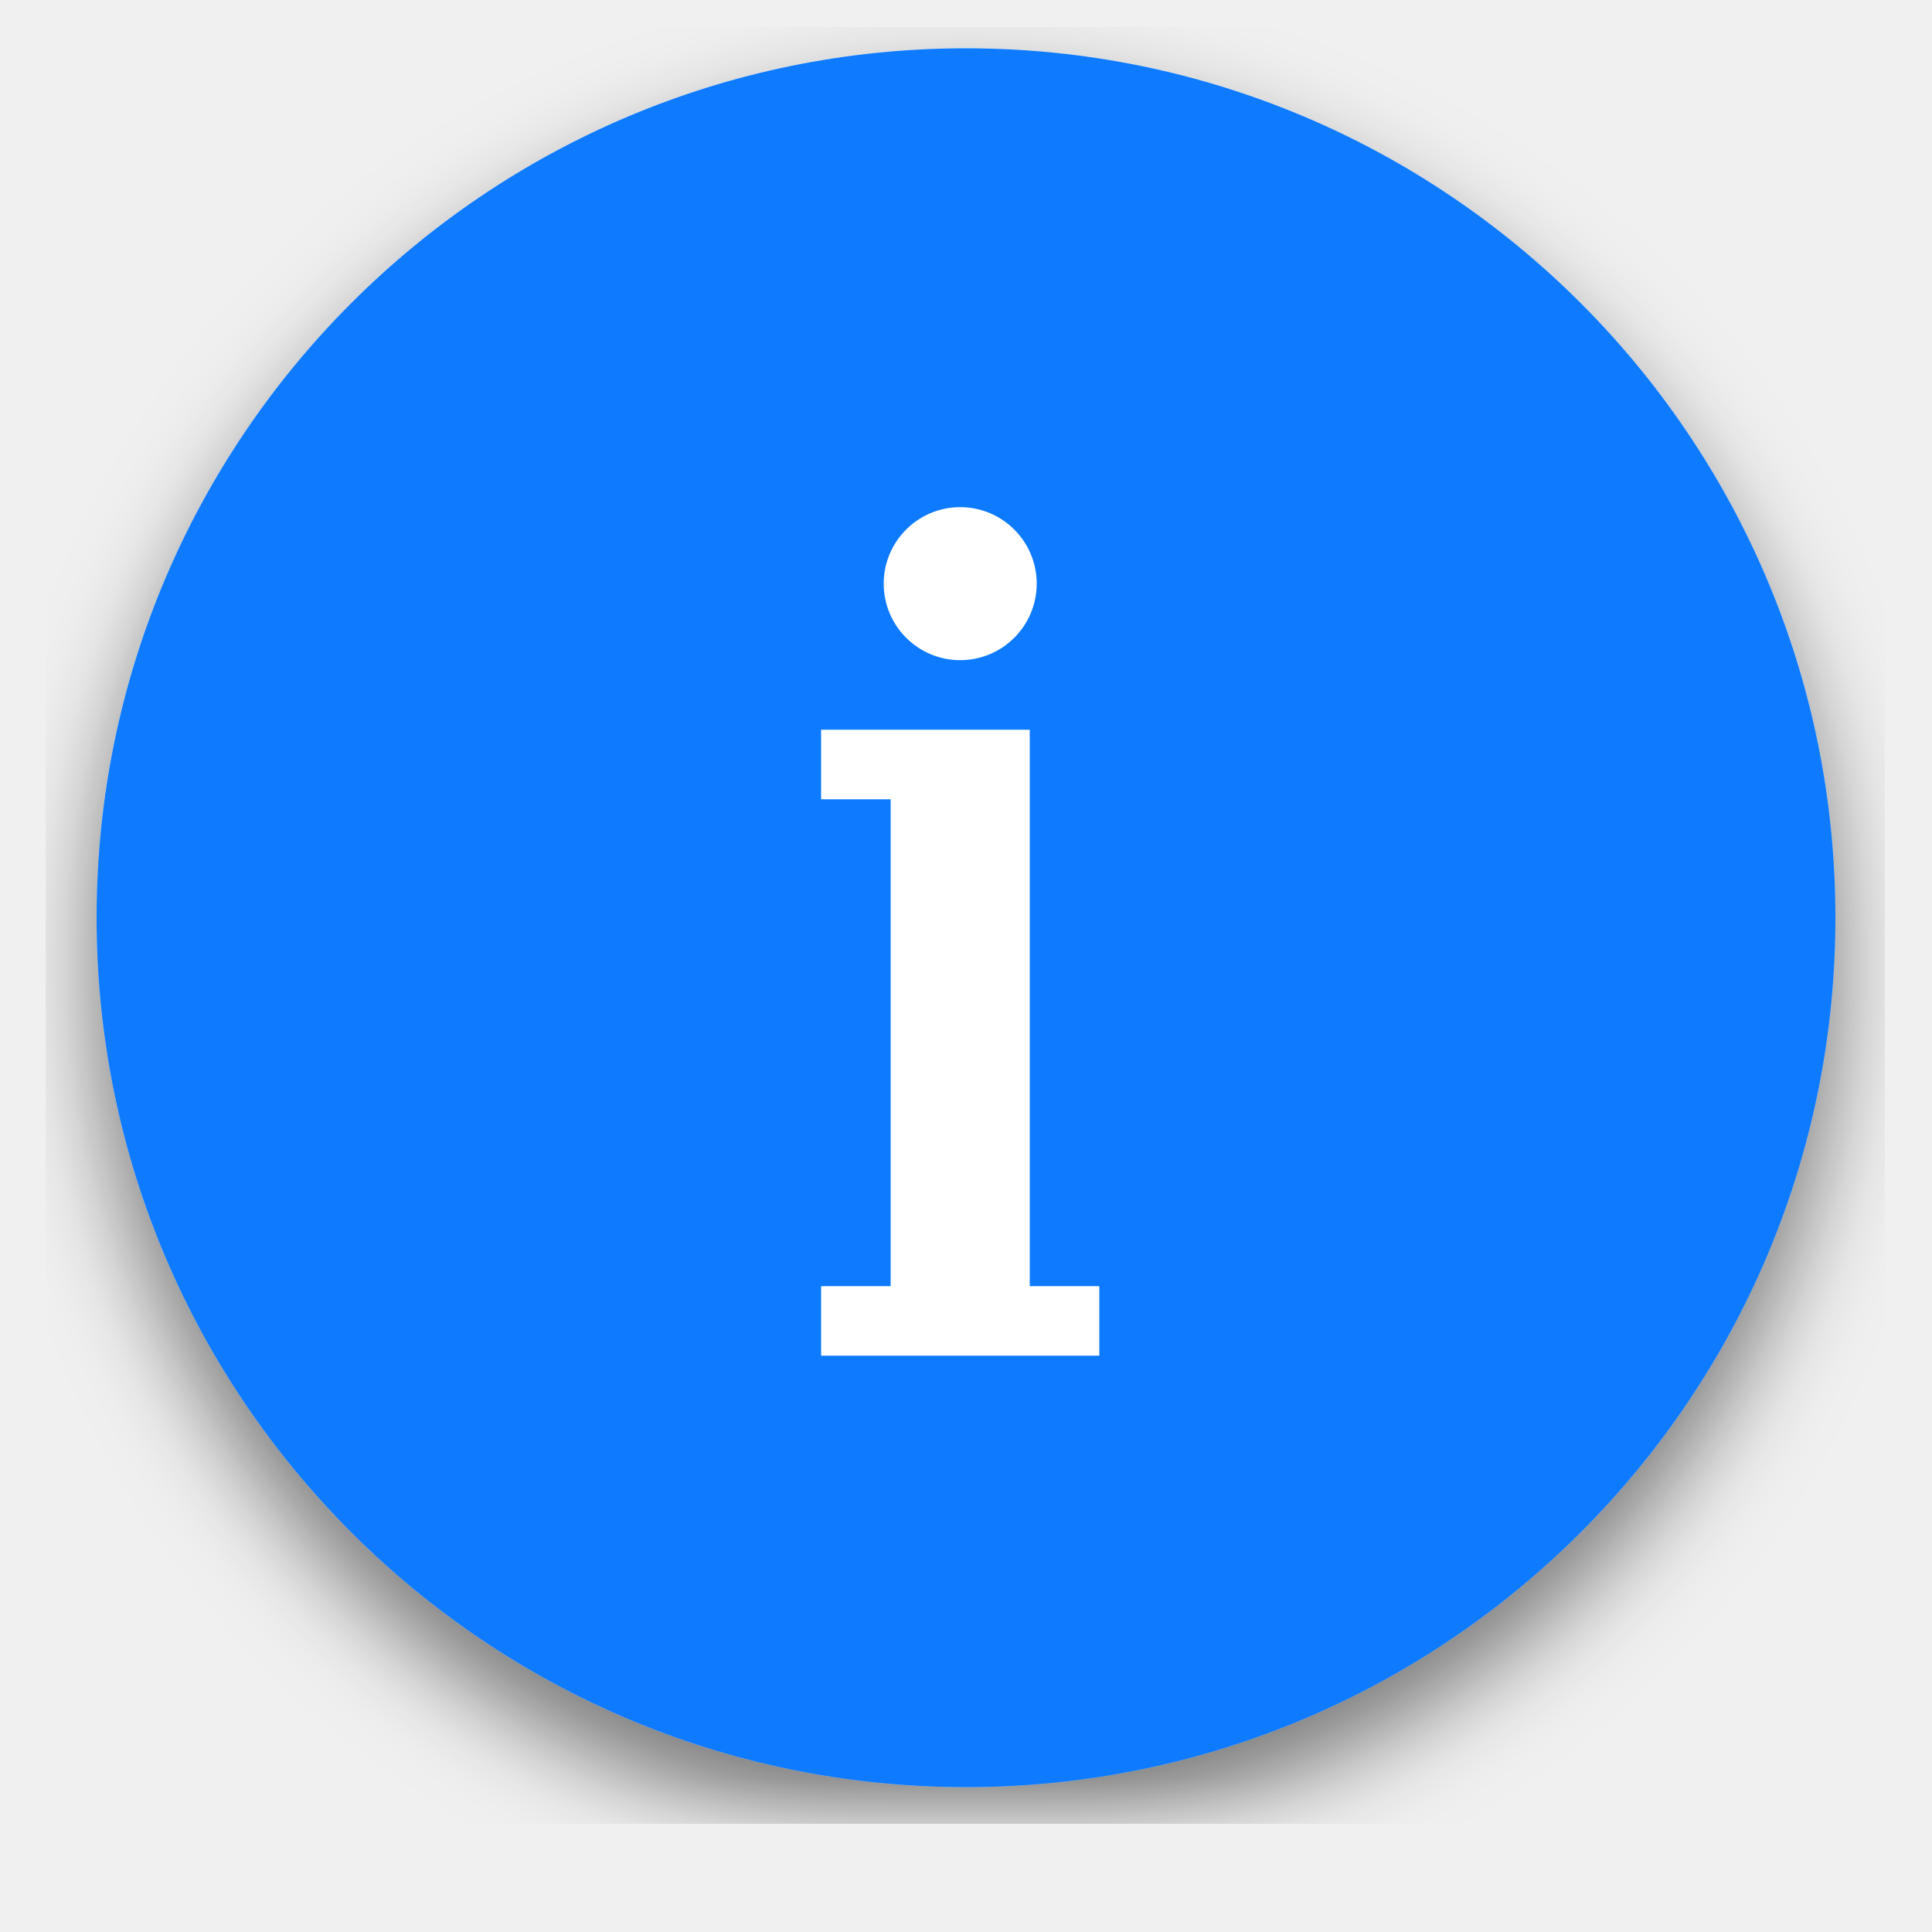
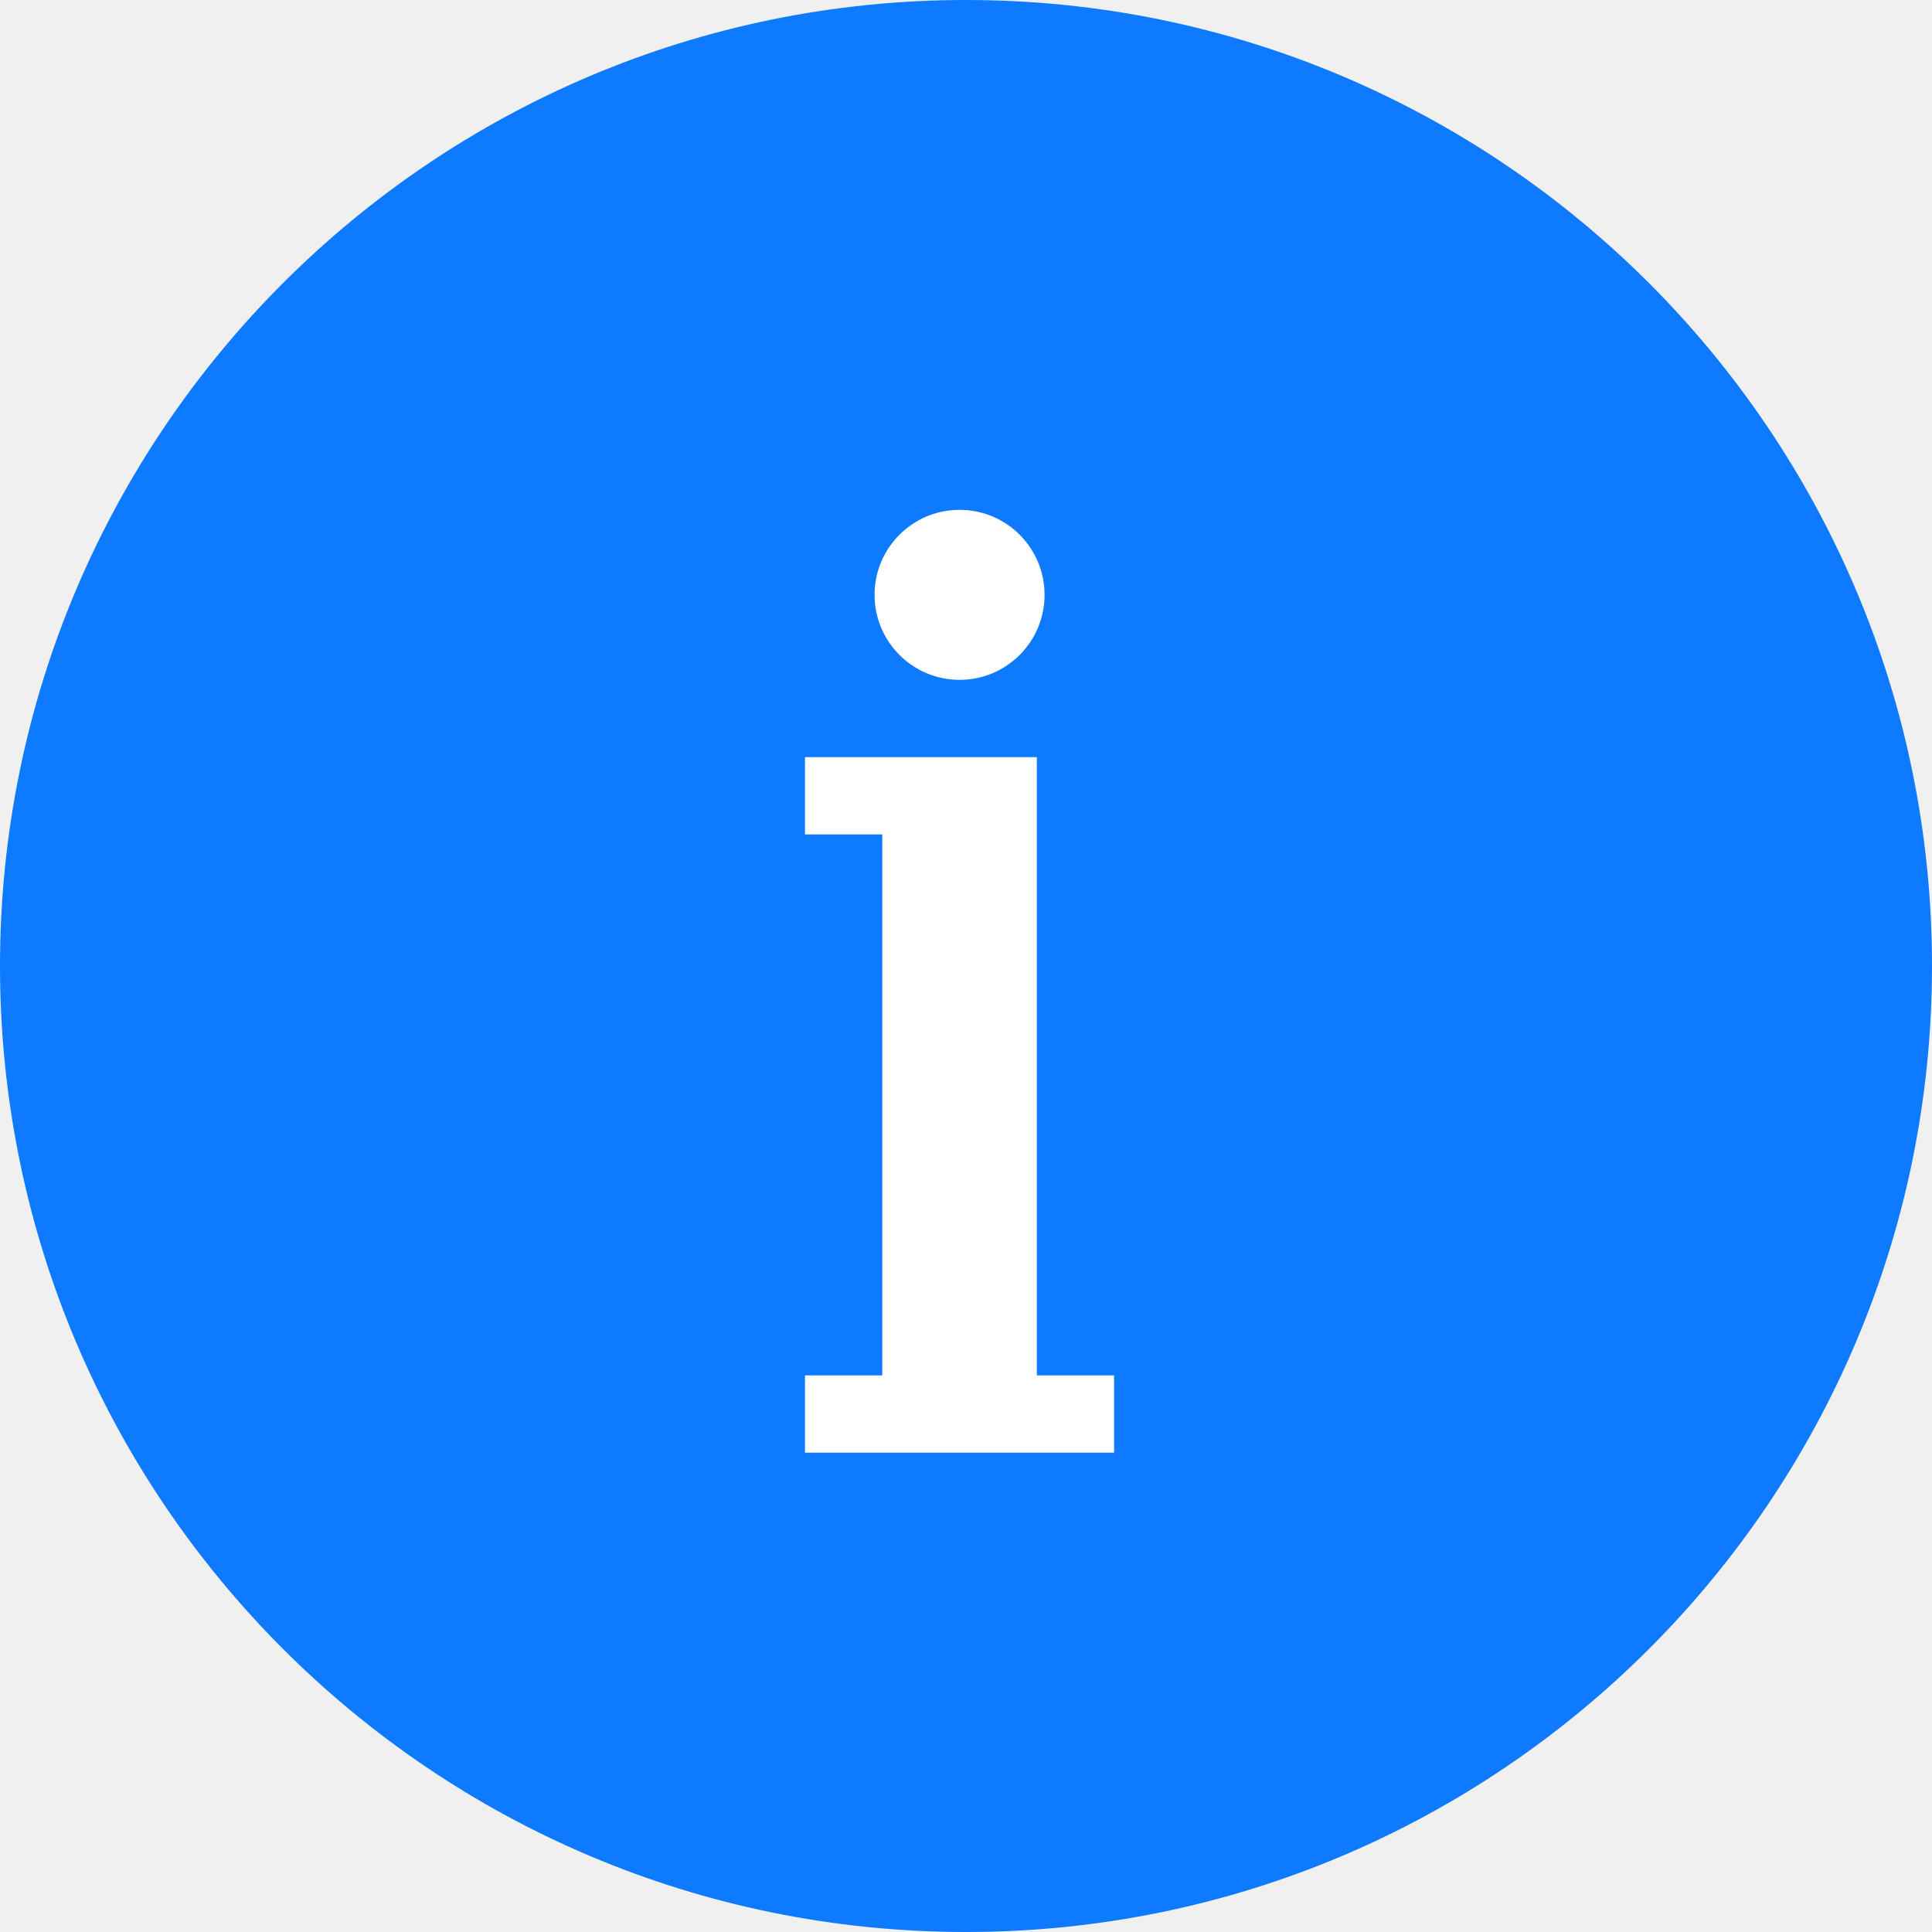
- <svg xmlns="http://www.w3.org/2000/svg" width="80" height="80" viewBox="0 0 80 80">
-   <defs>
-     <filter id="a" width="105.7%" height="103.3%" x="-2.9%" y="-1.2%" filterUnits="objectBoundingBox">
-       <feOffset dy="2" in="SourceAlpha" result="shadowOffsetOuter1" />
-       <feGaussianBlur in="shadowOffsetOuter1" result="shadowBlurOuter1" stdDeviation="2" />
-       <feColorMatrix in="shadowBlurOuter1" result="shadowMatrixOuter1" values="0 0 0 0 0 0 0 0 0 0 0 0 0 0 0 0 0 0 0.5 0" />
-       <feMerge>
-         <feMergeNode in="shadowMatrixOuter1" />
-         <feMergeNode in="SourceGraphic" />
-       </feMerge>
-     </filter>
-   </defs>
-   <g fill="none" fill-rule="evenodd" filter="url(#a)" transform="translate(-100 -47)">
-     <path fill="#0D7AFF" d="M140 49c-19.872 0-36 16.128-36 36s16.128 36 36 36 36-16.128 36-36-16.128-36-36-36z" />
-     <path fill="#FFF" d="M142.64 100.256h2.88v2.88H134v-2.88h2.88v-20.16H134v-2.88h8.64v23.04zM139.76 68a3.17 3.17 0 0 1 3.168 3.168 3.17 3.17 0 0 1-3.168 3.168 3.17 3.17 0 0 1-3.168-3.168A3.17 3.17 0 0 1 139.76 68z" />
+ <svg xmlns="http://www.w3.org/2000/svg" width="72px" height="72px" viewBox="0 0 72 72" version="1.1">
+   <defs />
+   <g id="Santander---Bécalos" stroke="none" stroke-width="1" fill="none" fill-rule="evenodd">
+     <g id="IcoInfo">
+       <path d="M36,0 C16.128,0 0,16.128 0,36 C0,55.872 16.128,72 36,72 C55.872,72 72,55.872 72,36 C72,16.128 55.872,0 36,0 Z" id="Fill-1" fill="#0D7AFF" />
+       <path d="M38.64,51.256 L41.52,51.256 L41.52,54.136 L30,54.136 L30,51.256 L32.88,51.256 L32.88,31.096 L30,31.096 L30,28.216 L38.64,28.216 L38.64,51.256 Z M35.76,19 C37.509,19 38.928,20.419 38.928,22.168 C38.928,23.917 37.509,25.336 35.76,25.336 C34.011,25.336 32.592,23.917 32.592,22.168 C32.592,20.419 34.011,19 35.76,19 Z" id="Fill-2" fill="#FFFFFF" />
+     </g>
  </g>
</svg>
